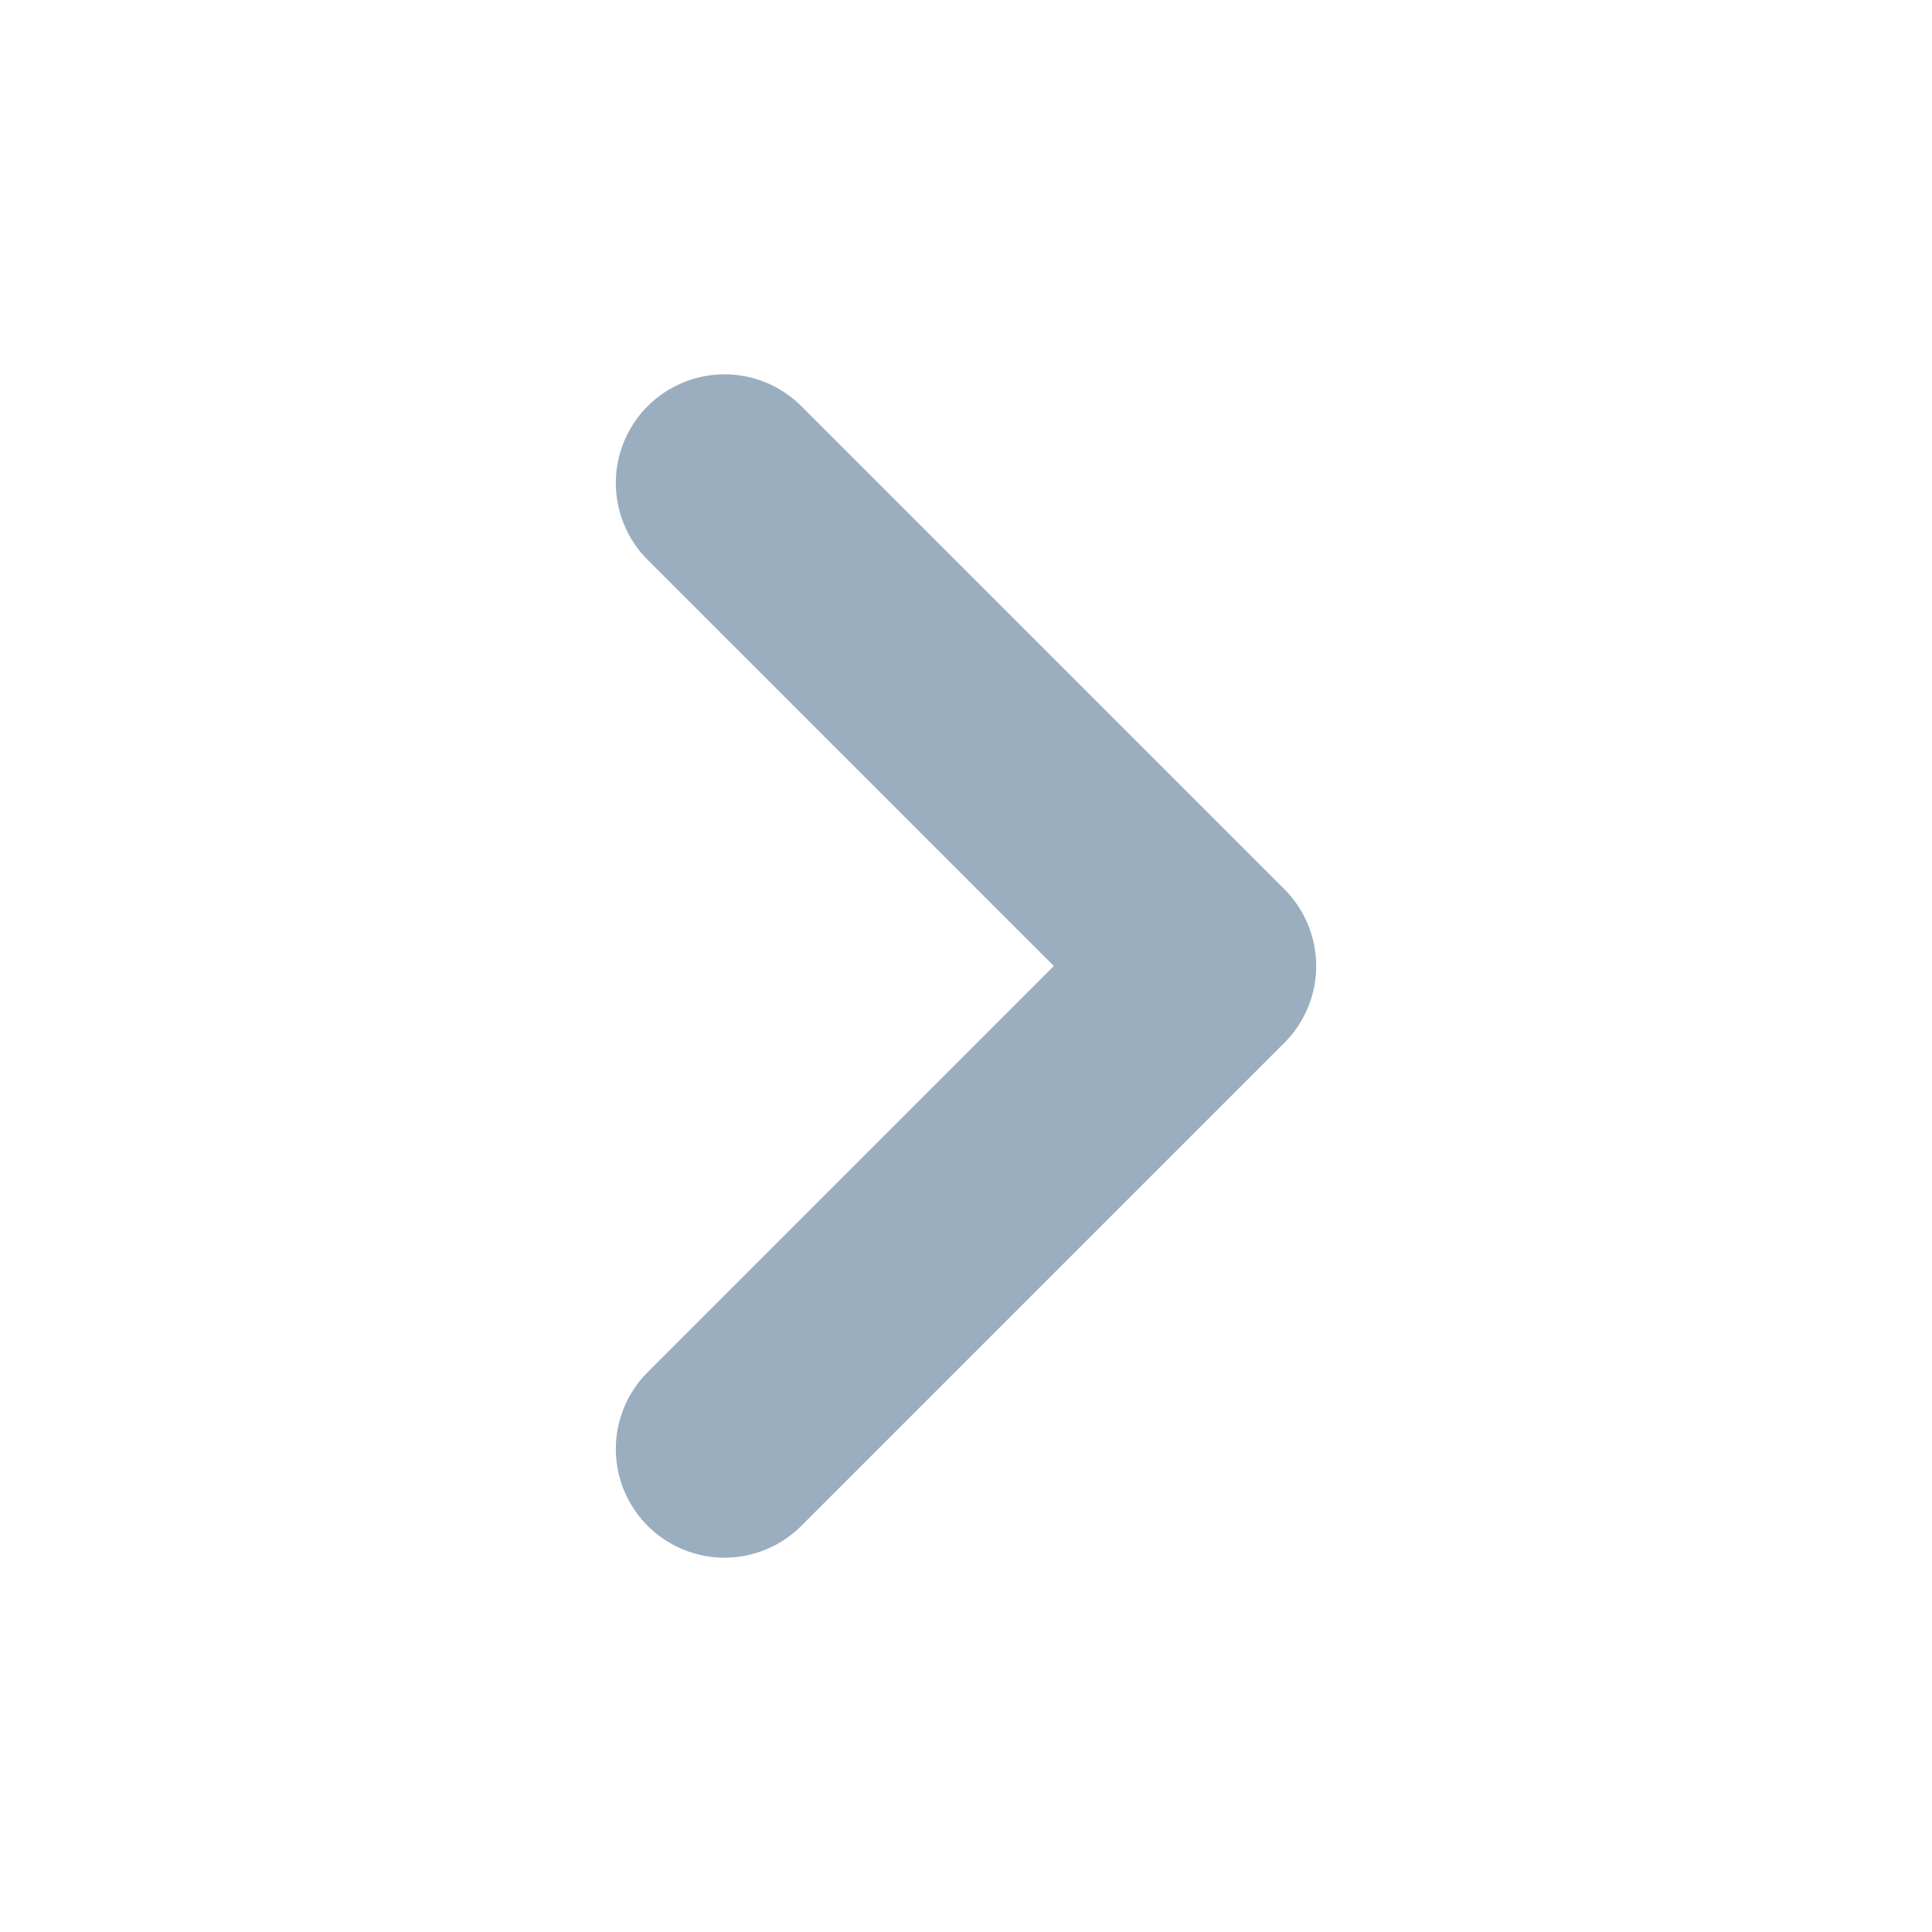
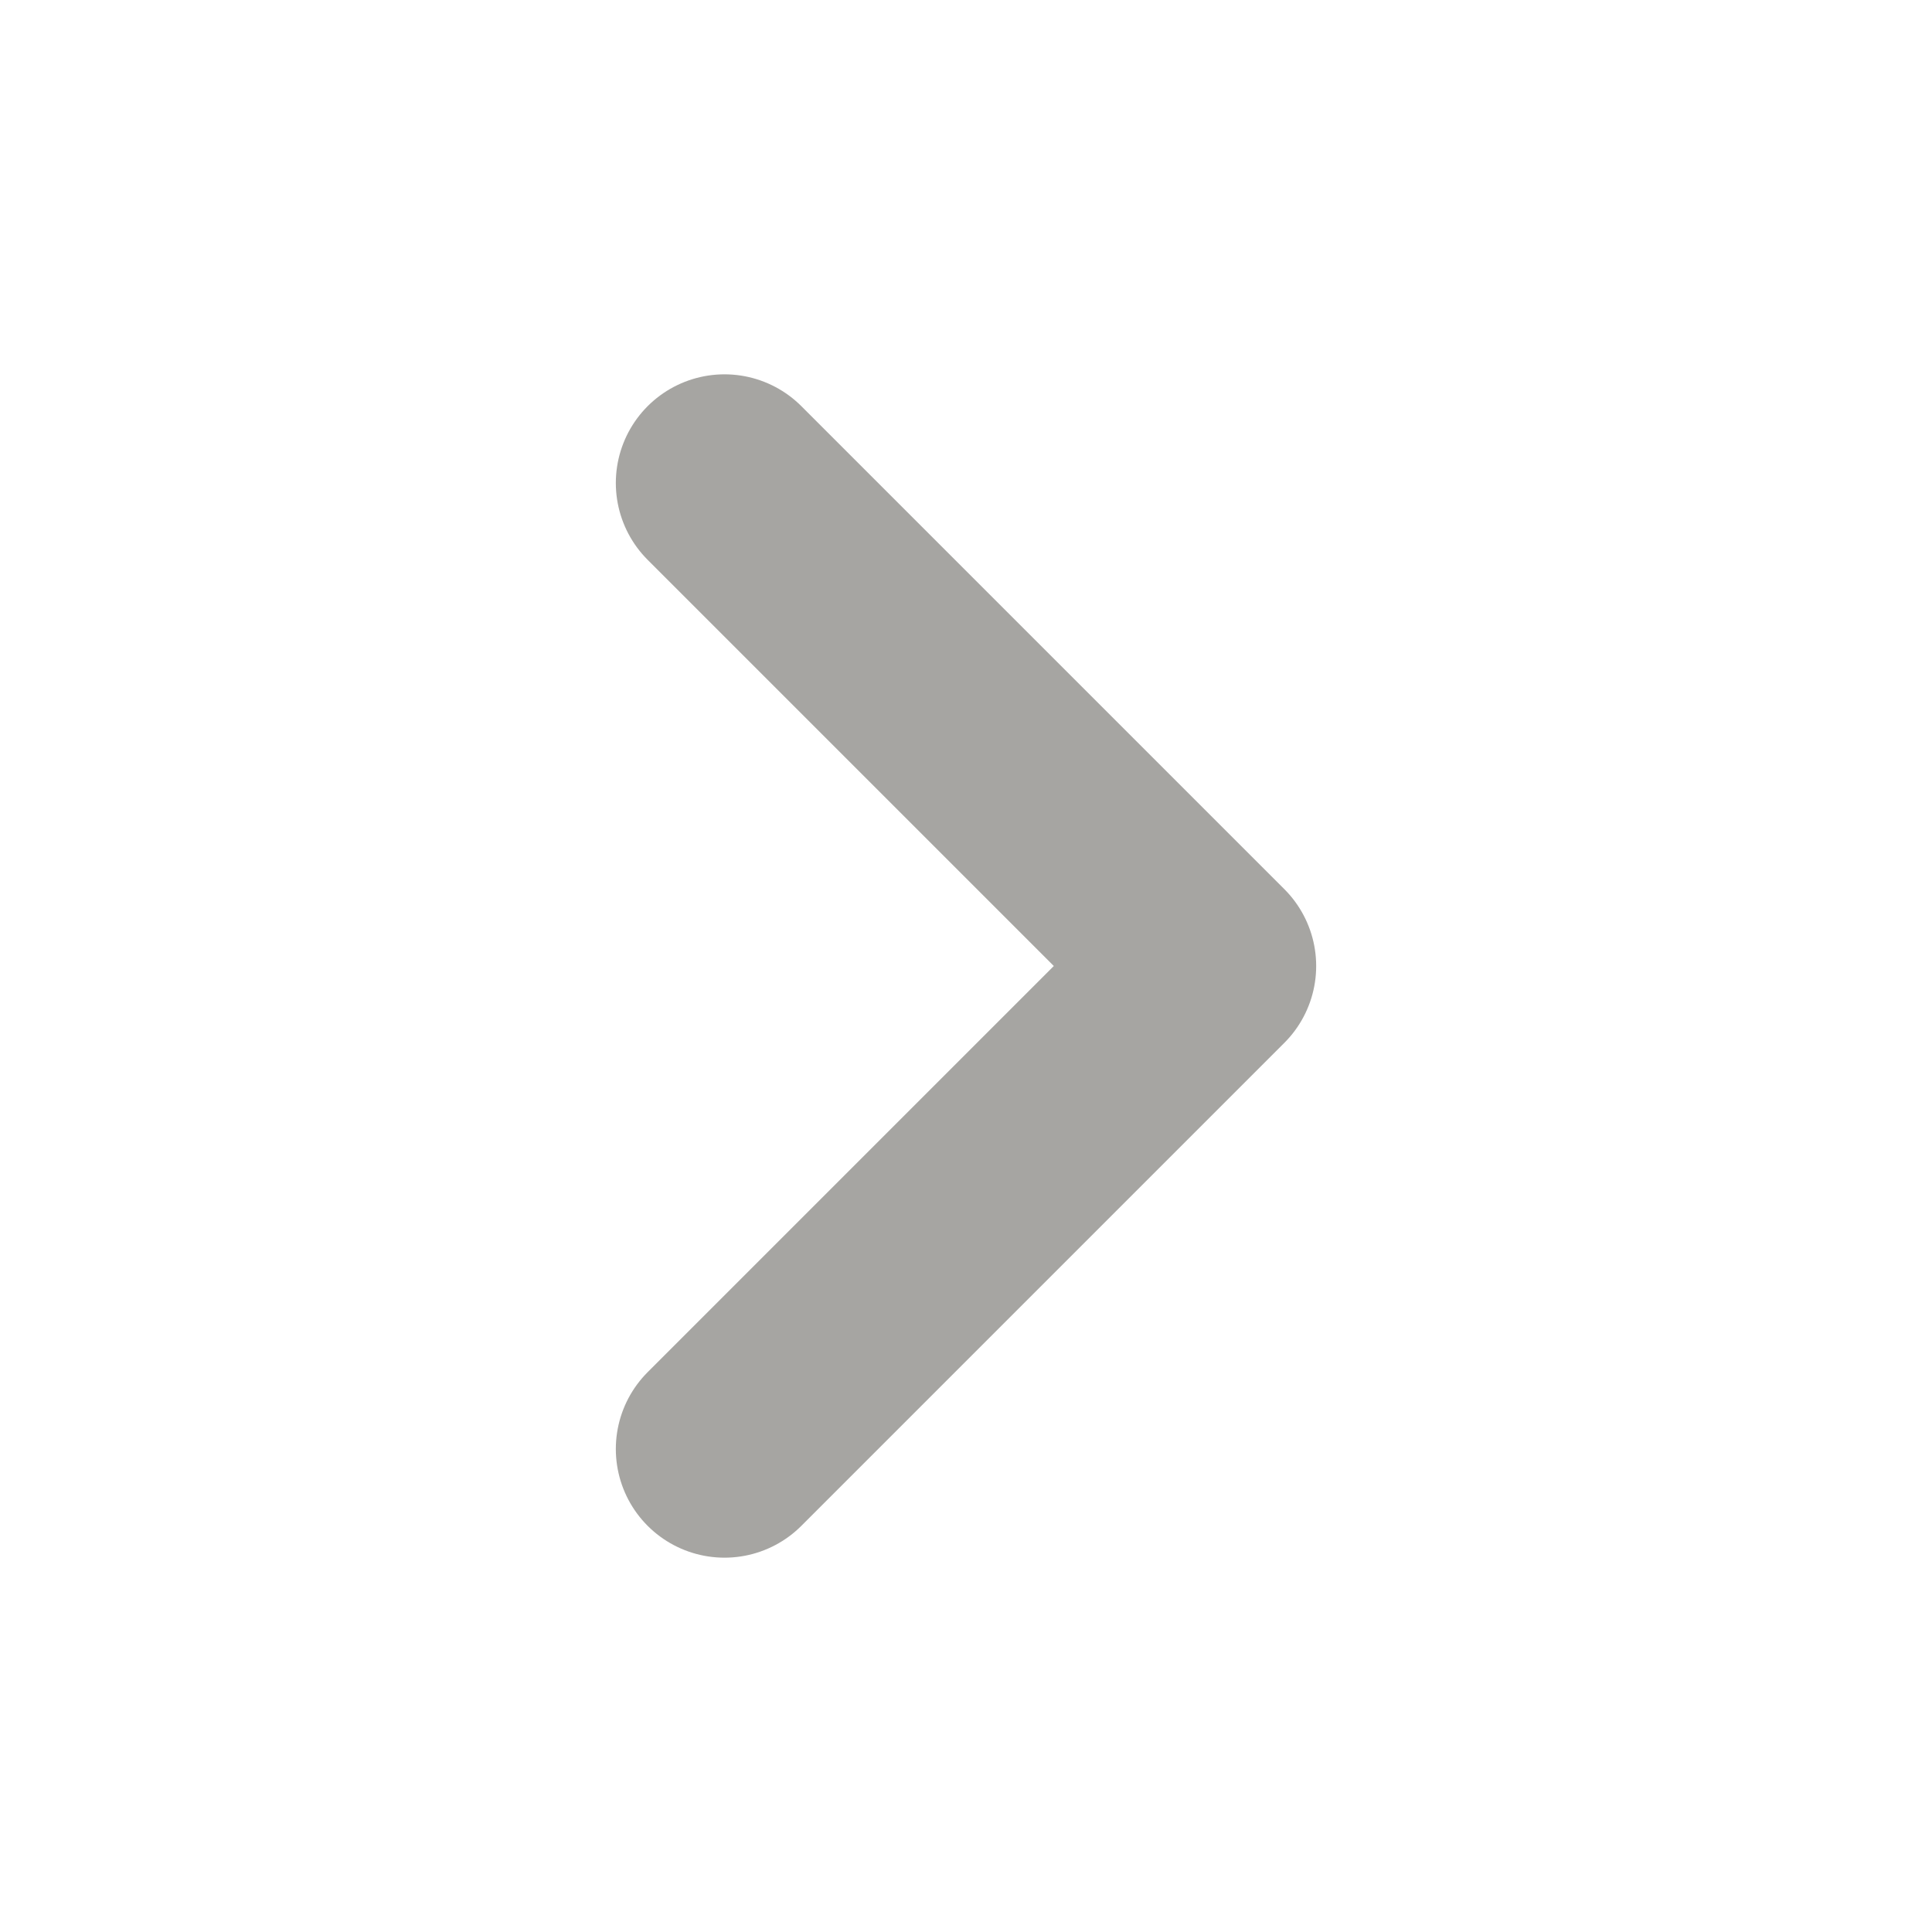
<svg xmlns="http://www.w3.org/2000/svg" width="16" height="16" viewBox="0 0 16 16">
-   <path d="M6 4 L10 8 L6 12" stroke="#9AAEC0" stroke-width="1.8" fill="none" stroke-linecap="round" stroke-linejoin="round" />
+   <path d="M6 4 L10 8 L6 12" stroke="#A6A5A2" stroke-width="1.8" fill="none" stroke-linecap="round" stroke-linejoin="round" />
</svg>
